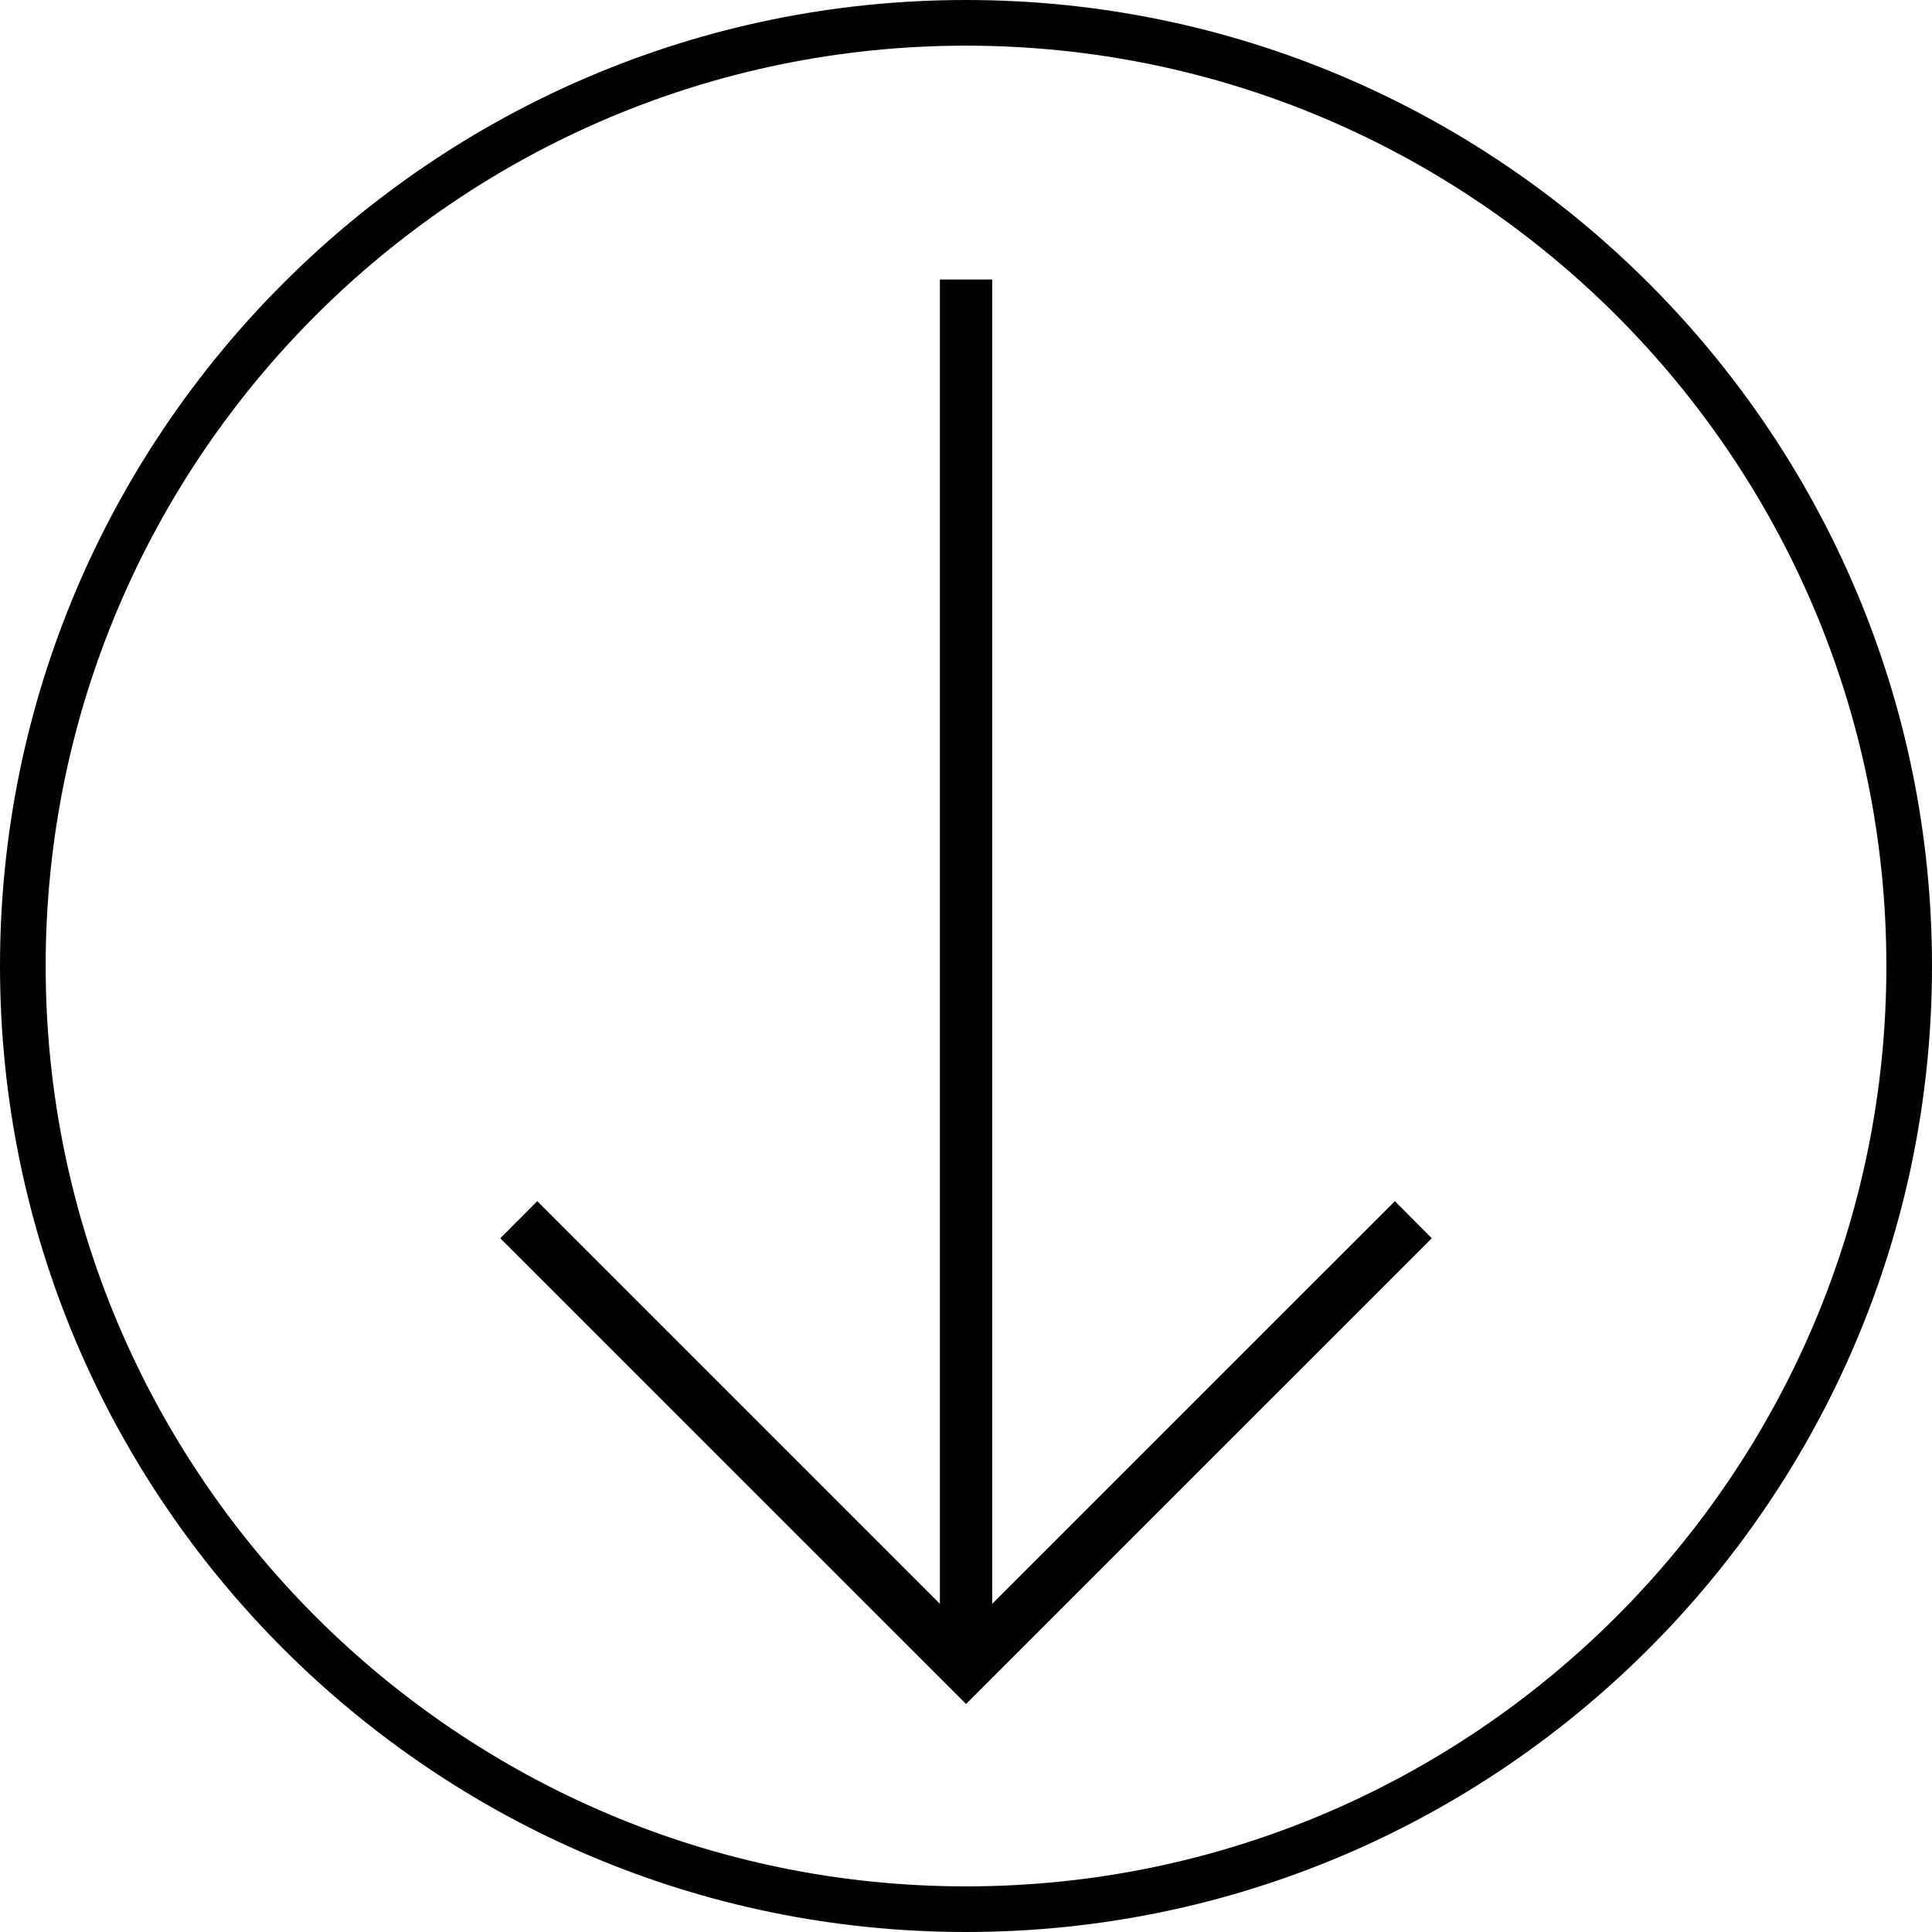
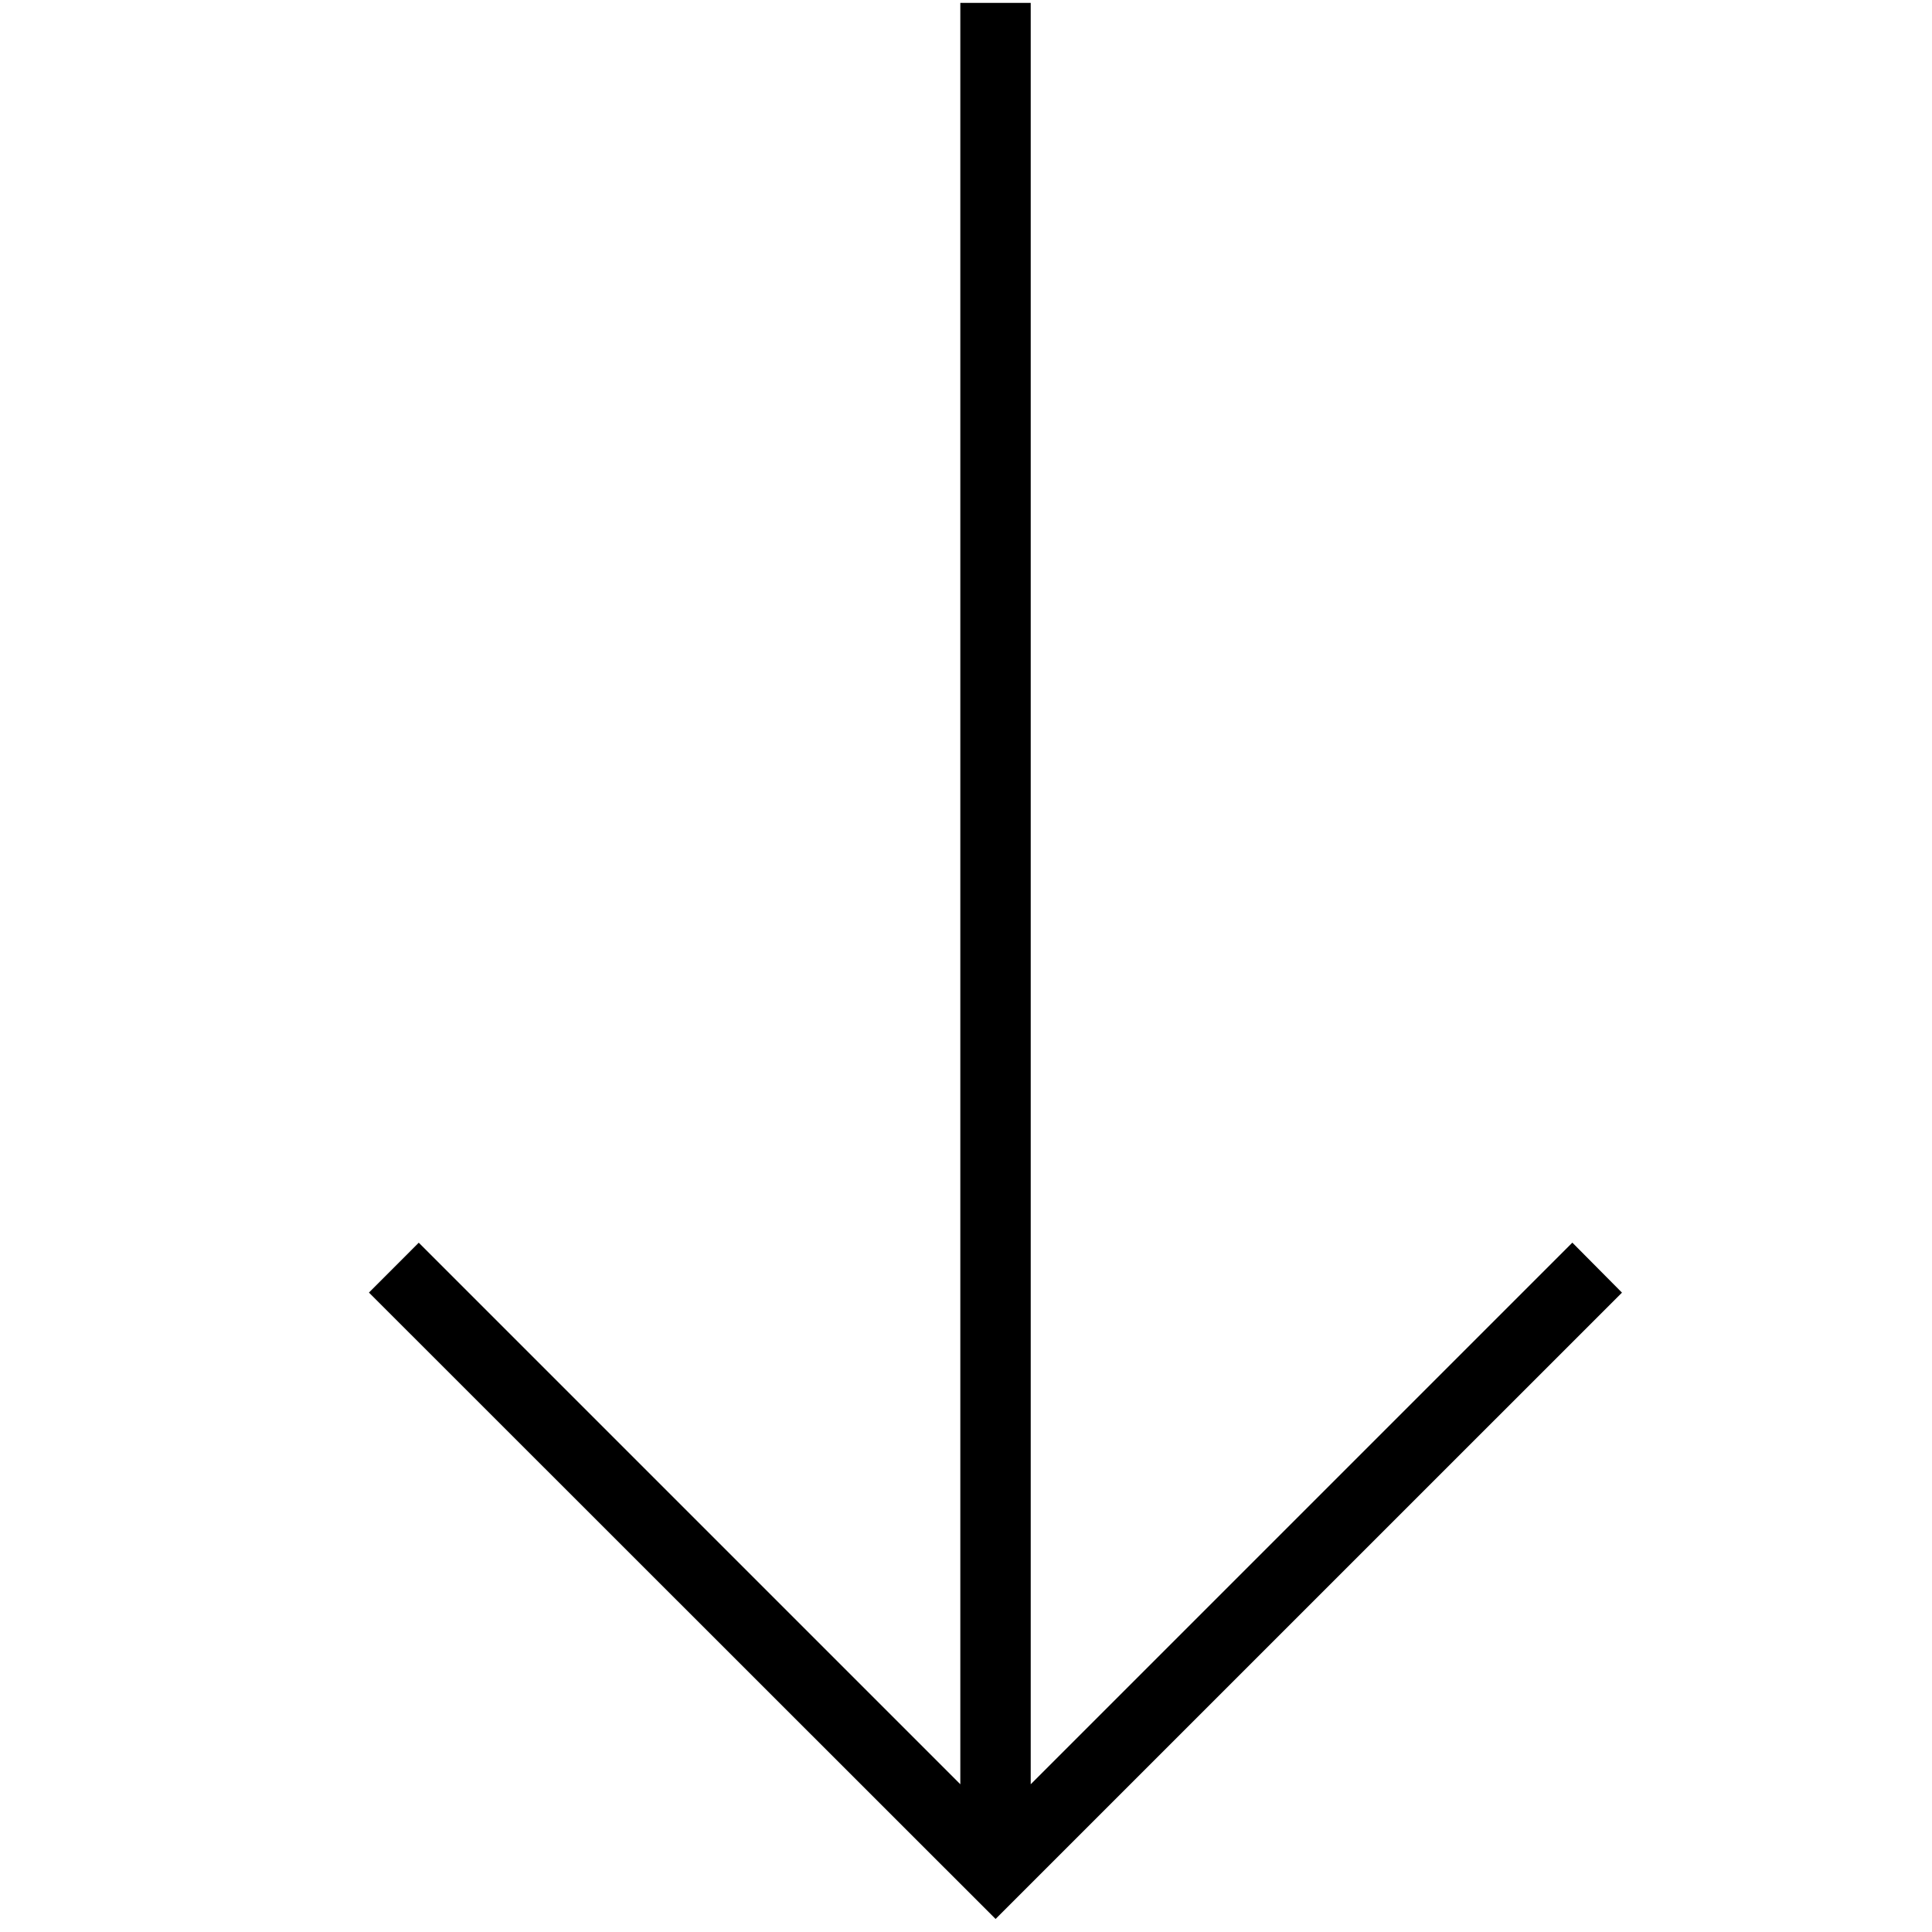
- <svg xmlns="http://www.w3.org/2000/svg" viewBox="0 0 195.044 195.044">
-   <g fill="#010002">
-     <path d="M100.168 161.911V28.216h-5.282v133.695l-40.649-40.649-3.732 3.747 47.019 47.016 47.019-47.016-3.722-3.747z" />
-     <path d="M97.524 0C43.748 0 0 43.748 0 97.524s43.744 97.52 97.524 97.52 97.52-43.744 97.52-97.52S151.299 0 97.524 0zm0 190.438c-51.231 0-92.914-41.683-92.914-92.914S46.292 4.61 97.524 4.61s92.914 41.683 92.914 92.918c0 51.227-41.683 92.91-92.914 92.91z" />
-   </g>
+ <svg xmlns="http://www.w3.org/2000/svg" width="32" height="32" viewBox="0 0 32 32">
+   <path d="M17.072 29.553V.048h-1.166v29.505l-8.97-8.97-.825.826L16.49 31.784 26.865 21.41l-.822-.828z" fill="#000" fill-rule="evenodd" />
</svg>
